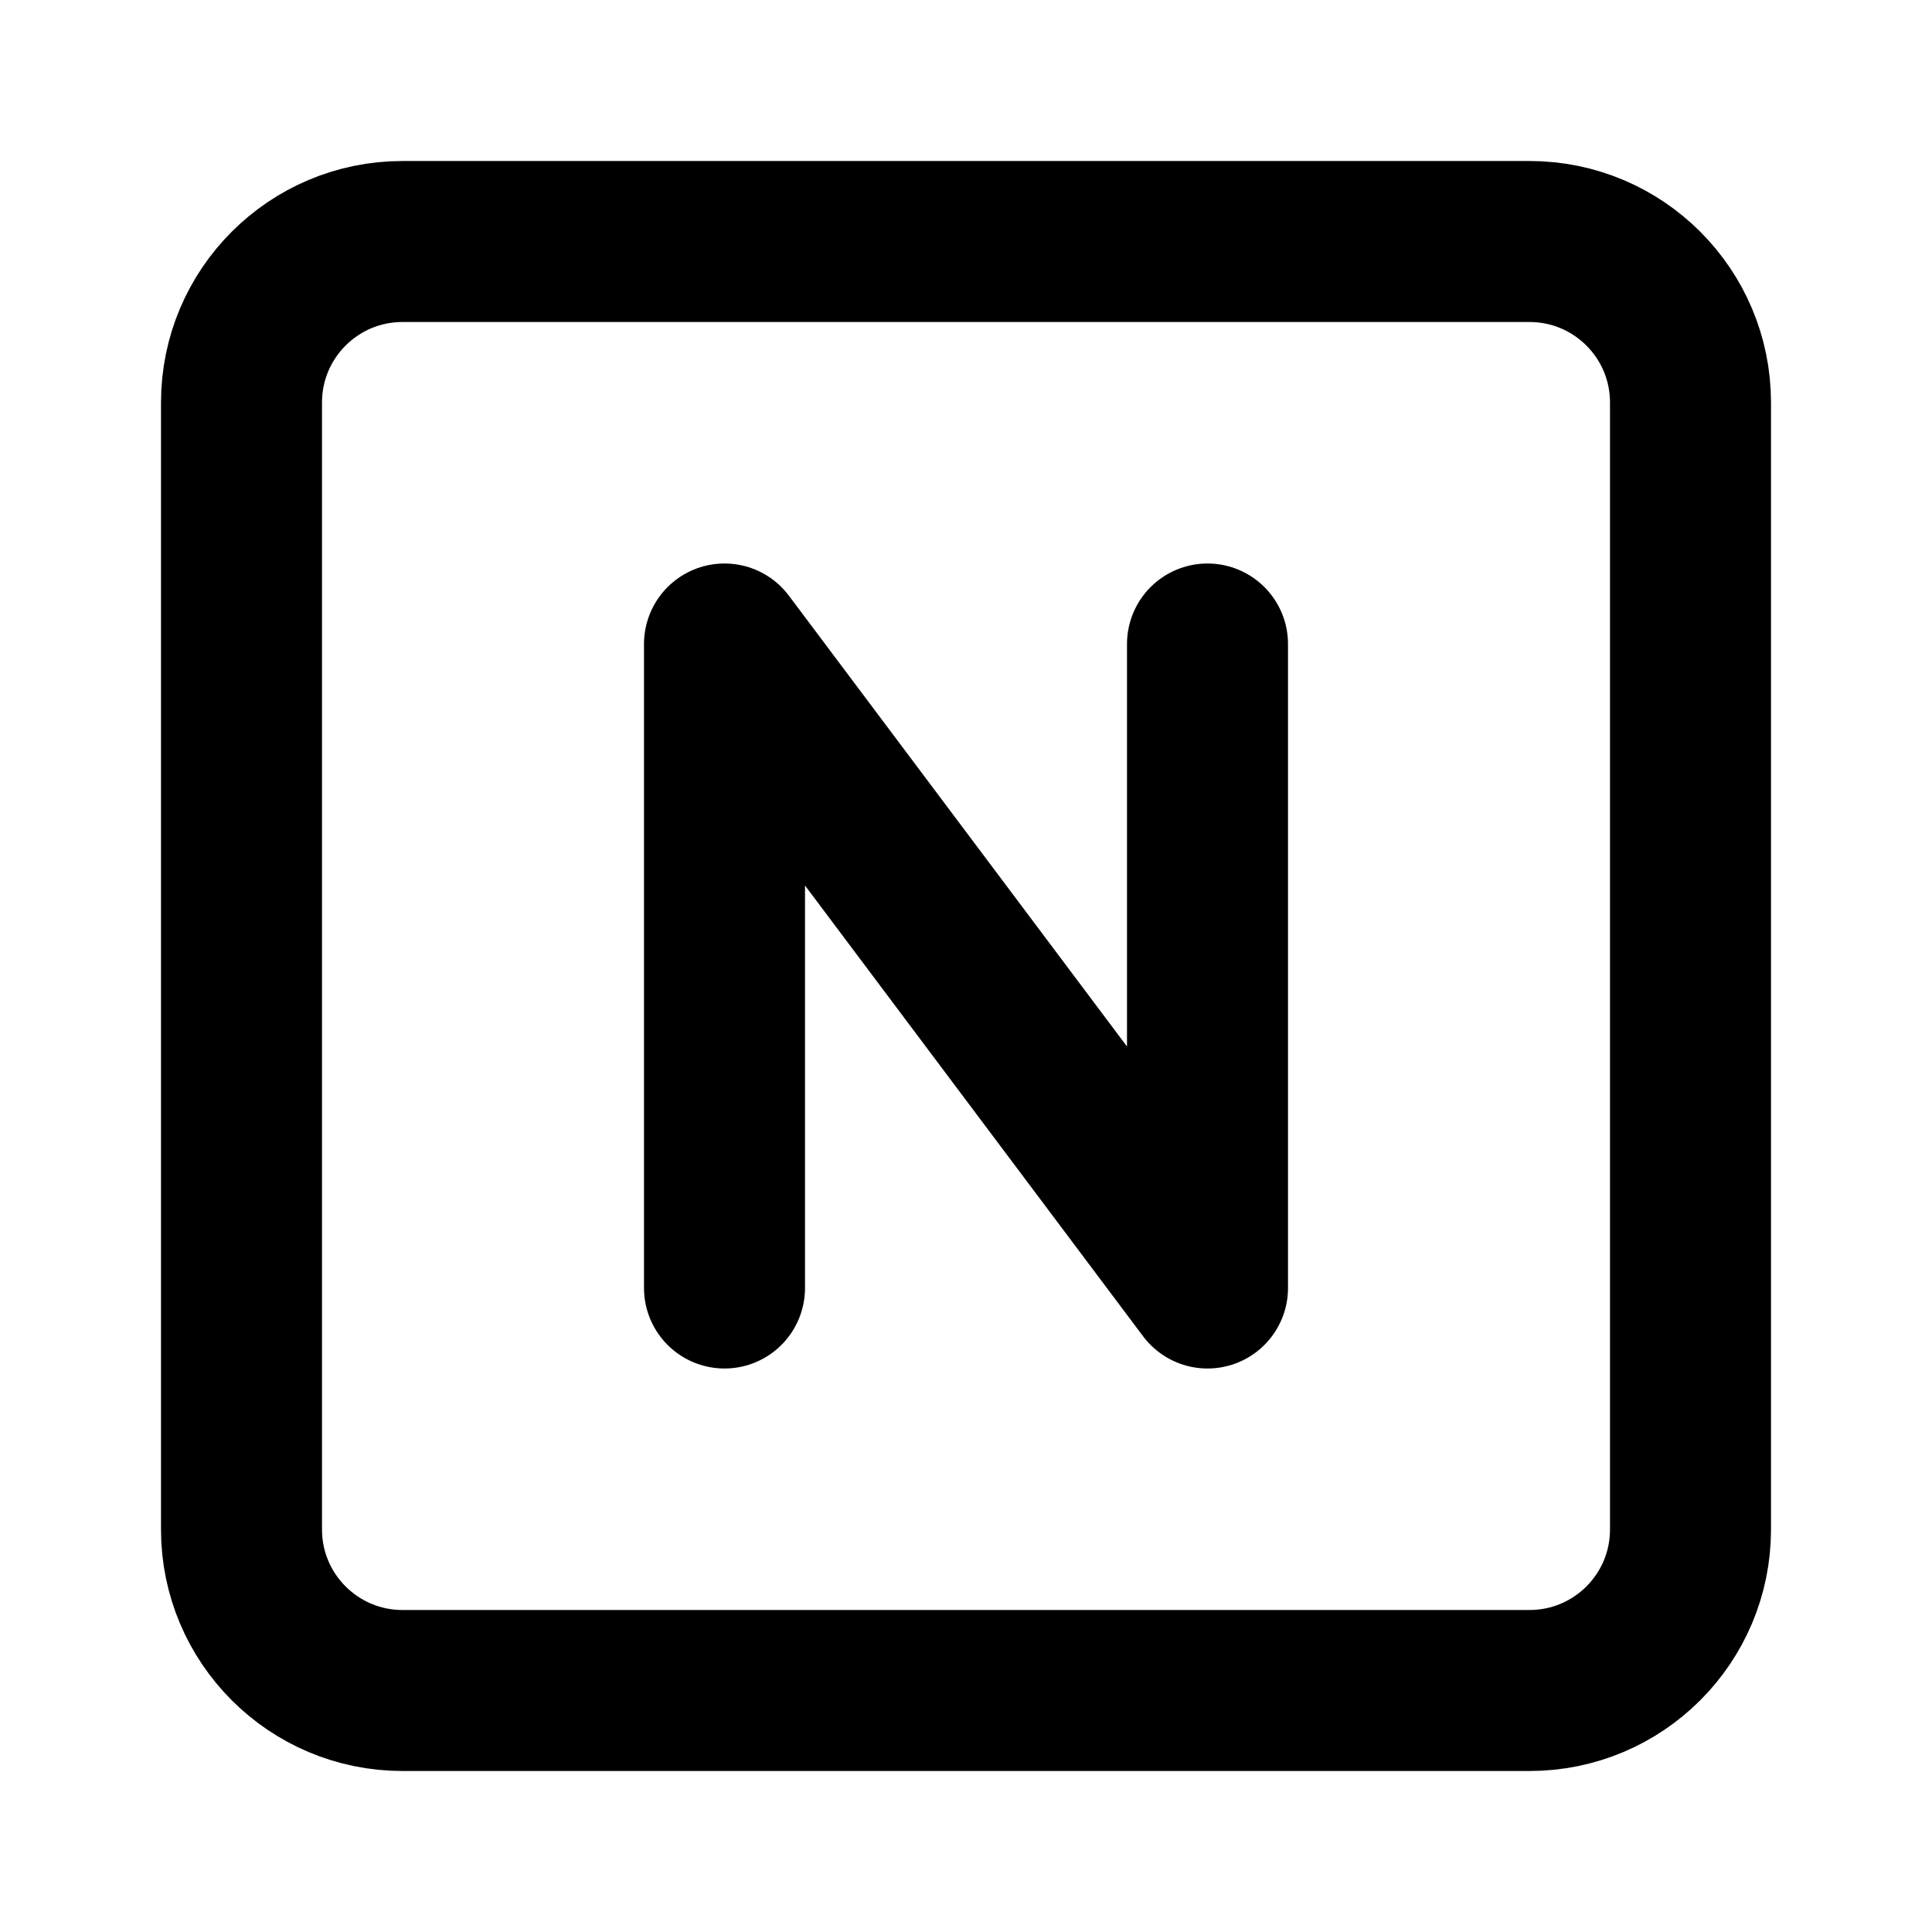
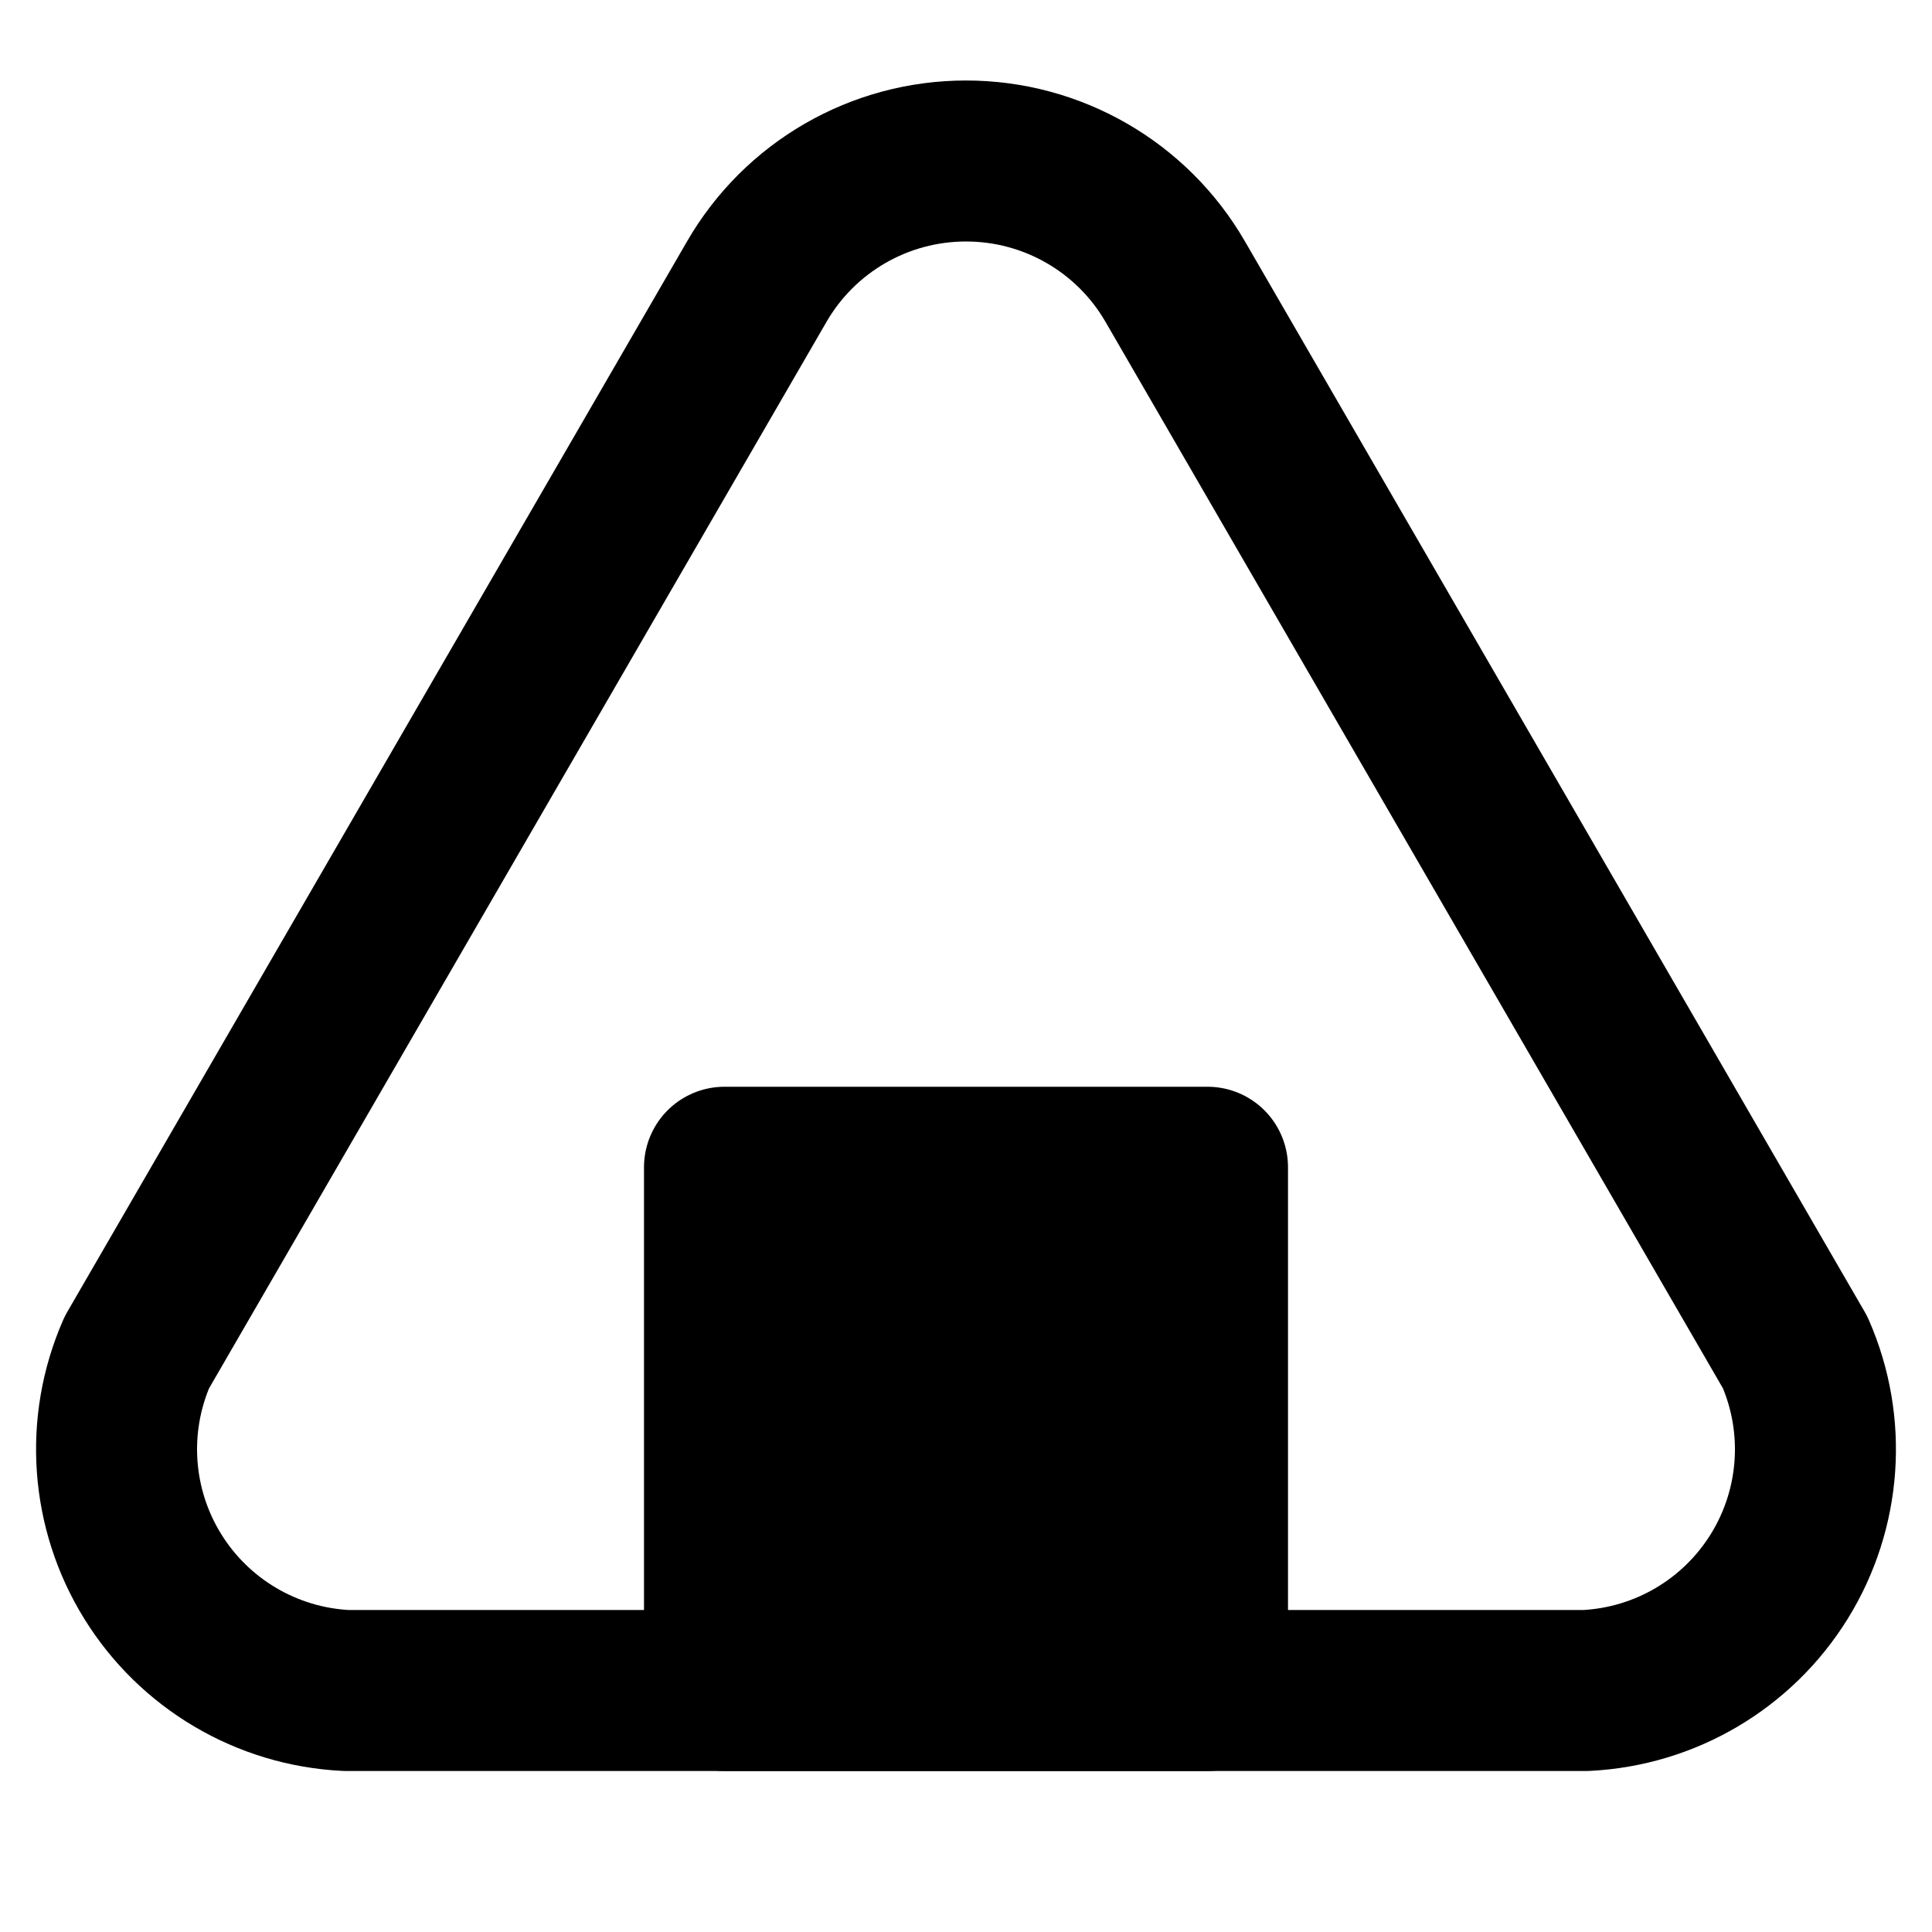
<svg xmlns="http://www.w3.org/2000/svg" width="24" height="24" viewBox="0 0 24 24" fill="none" stroke="currentColor" stroke-width="2" stroke-linecap="round" stroke-linejoin="round">
-   <rect x="3" y="3" width="18" height="18" rx="2" ry="2" />
-   <path d="M9 16V8l6 8V8" />
+   <path d="M12 2a3 3 0 0 1 2.6 1.5l7.7 13.3A3 3 0 0 1 19.7 21H4.3a3 3 0 0 1-2.6-4.2L9.4 3.5A3 3 0 0 1 12 2z" />
+   <path d="M9 14.5h6v6.5H9z" fill="currentColor" />
</svg>
